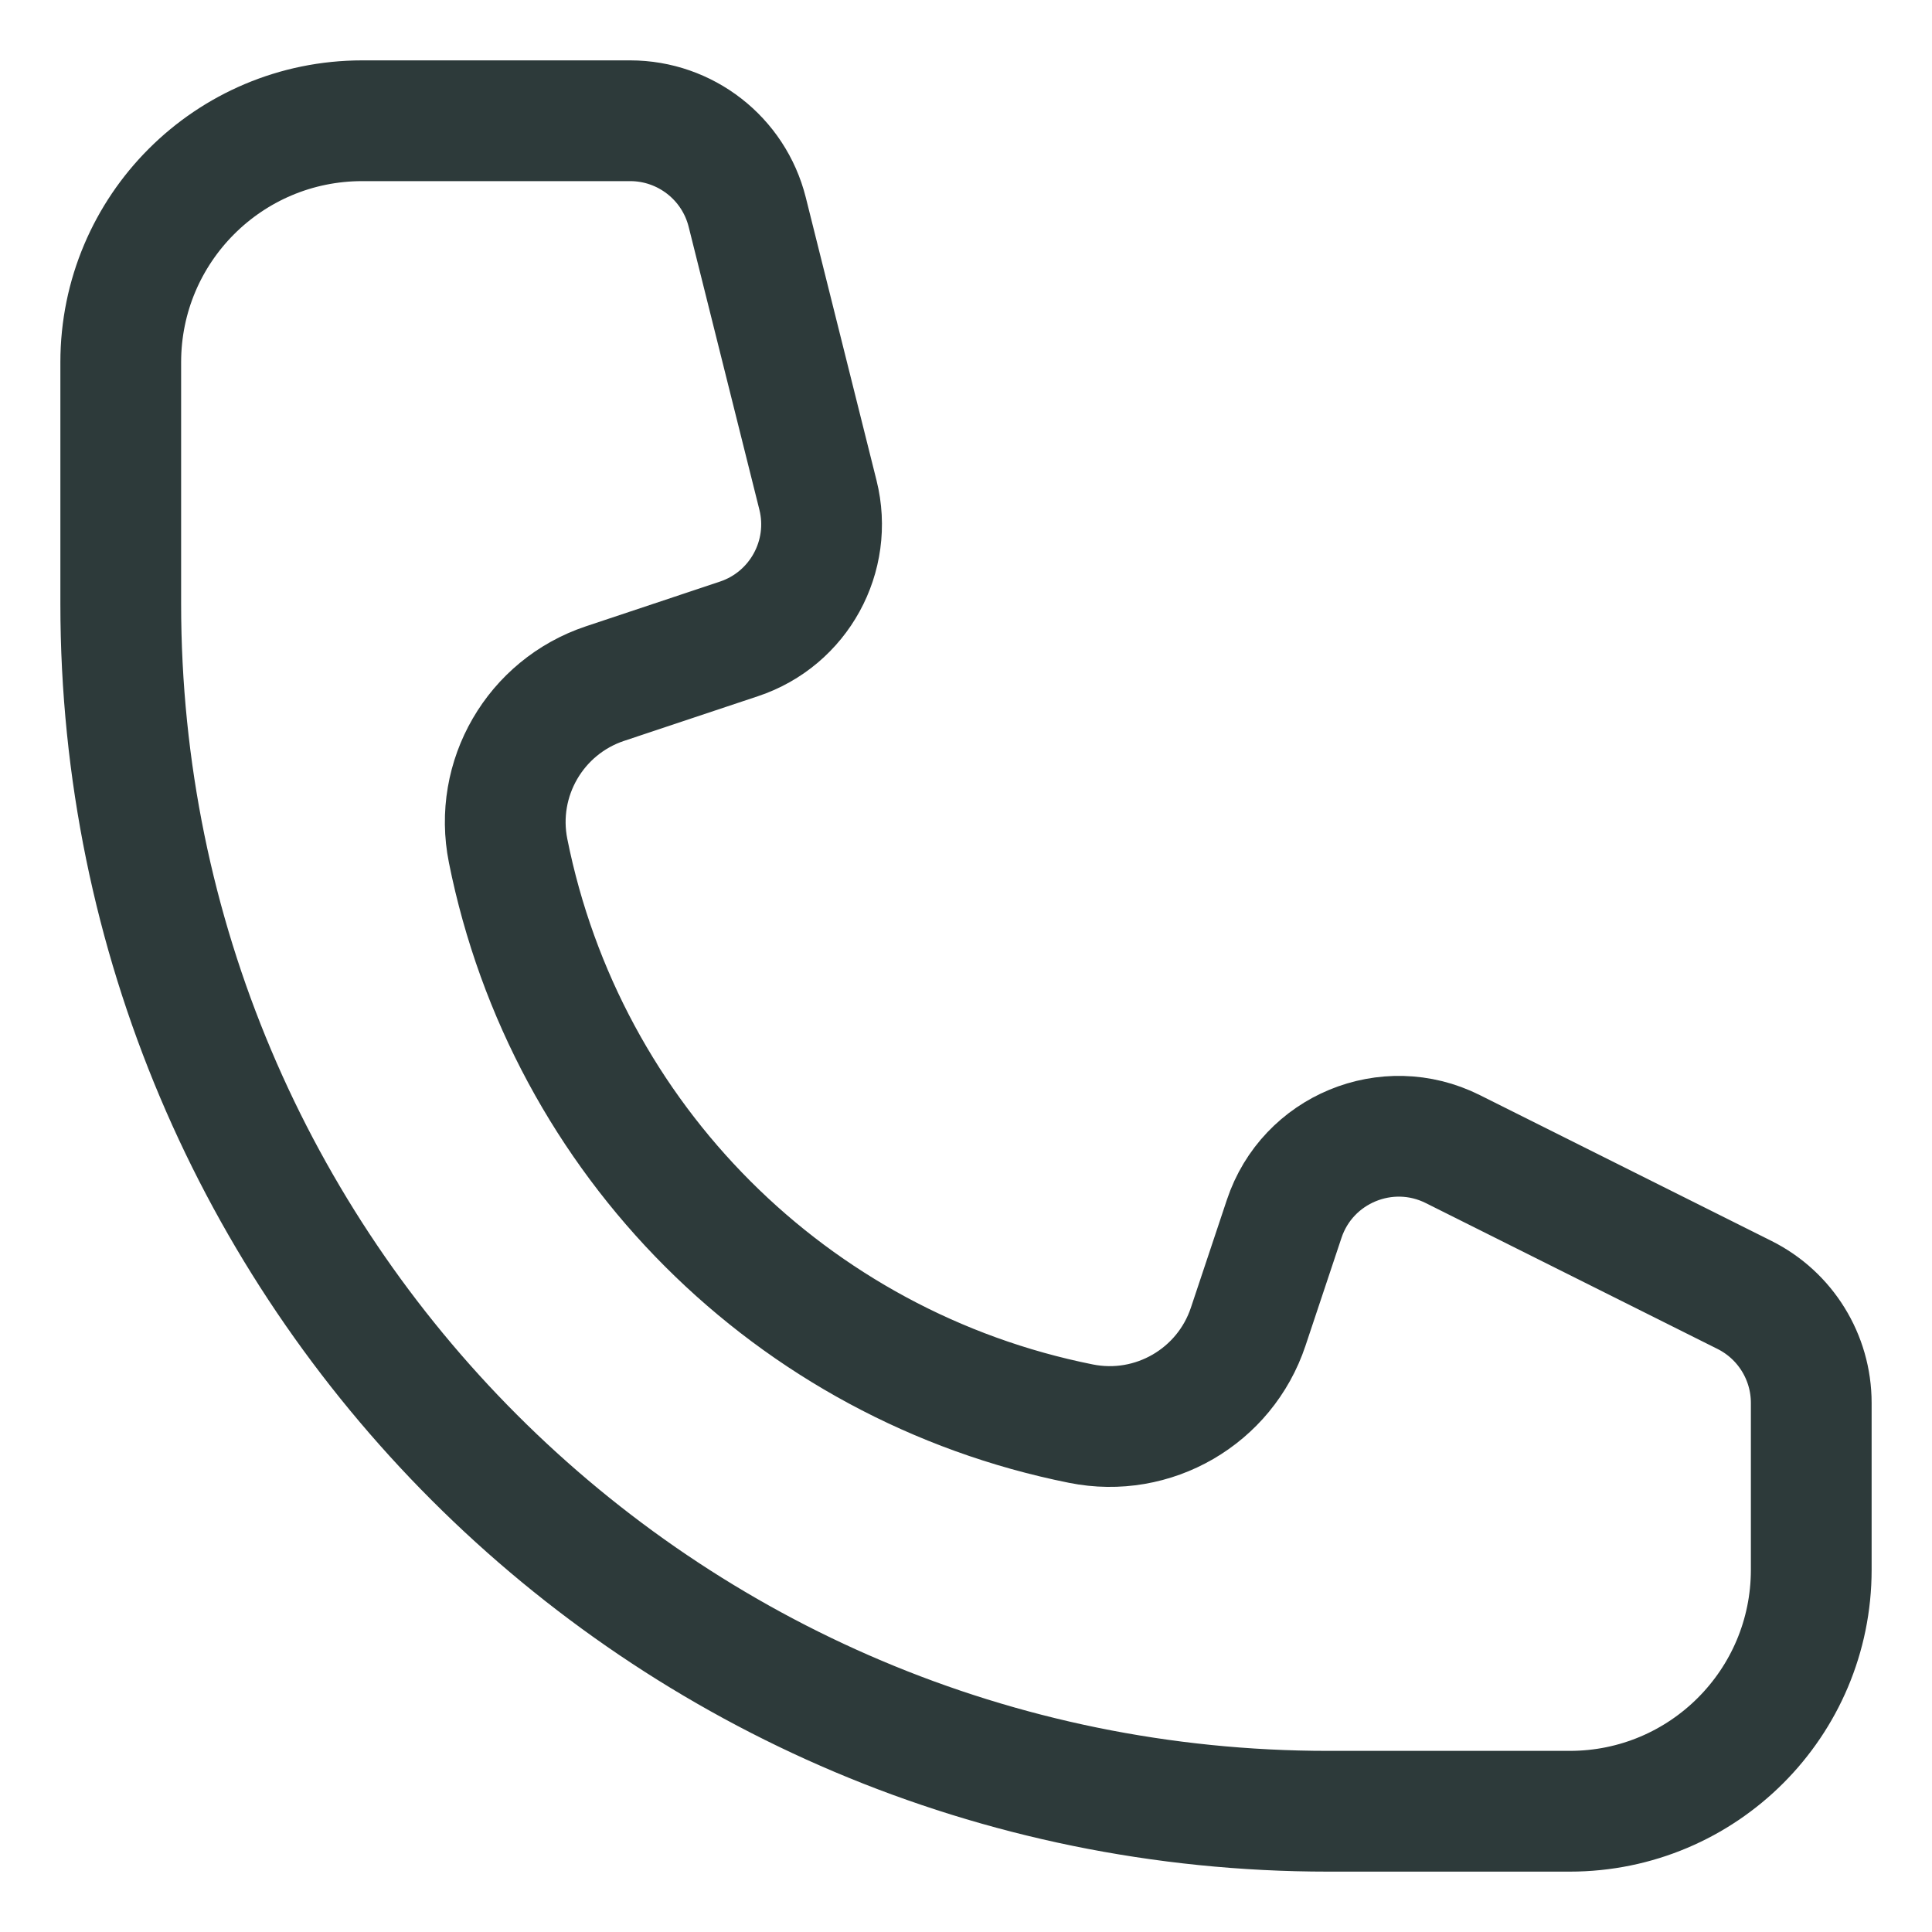
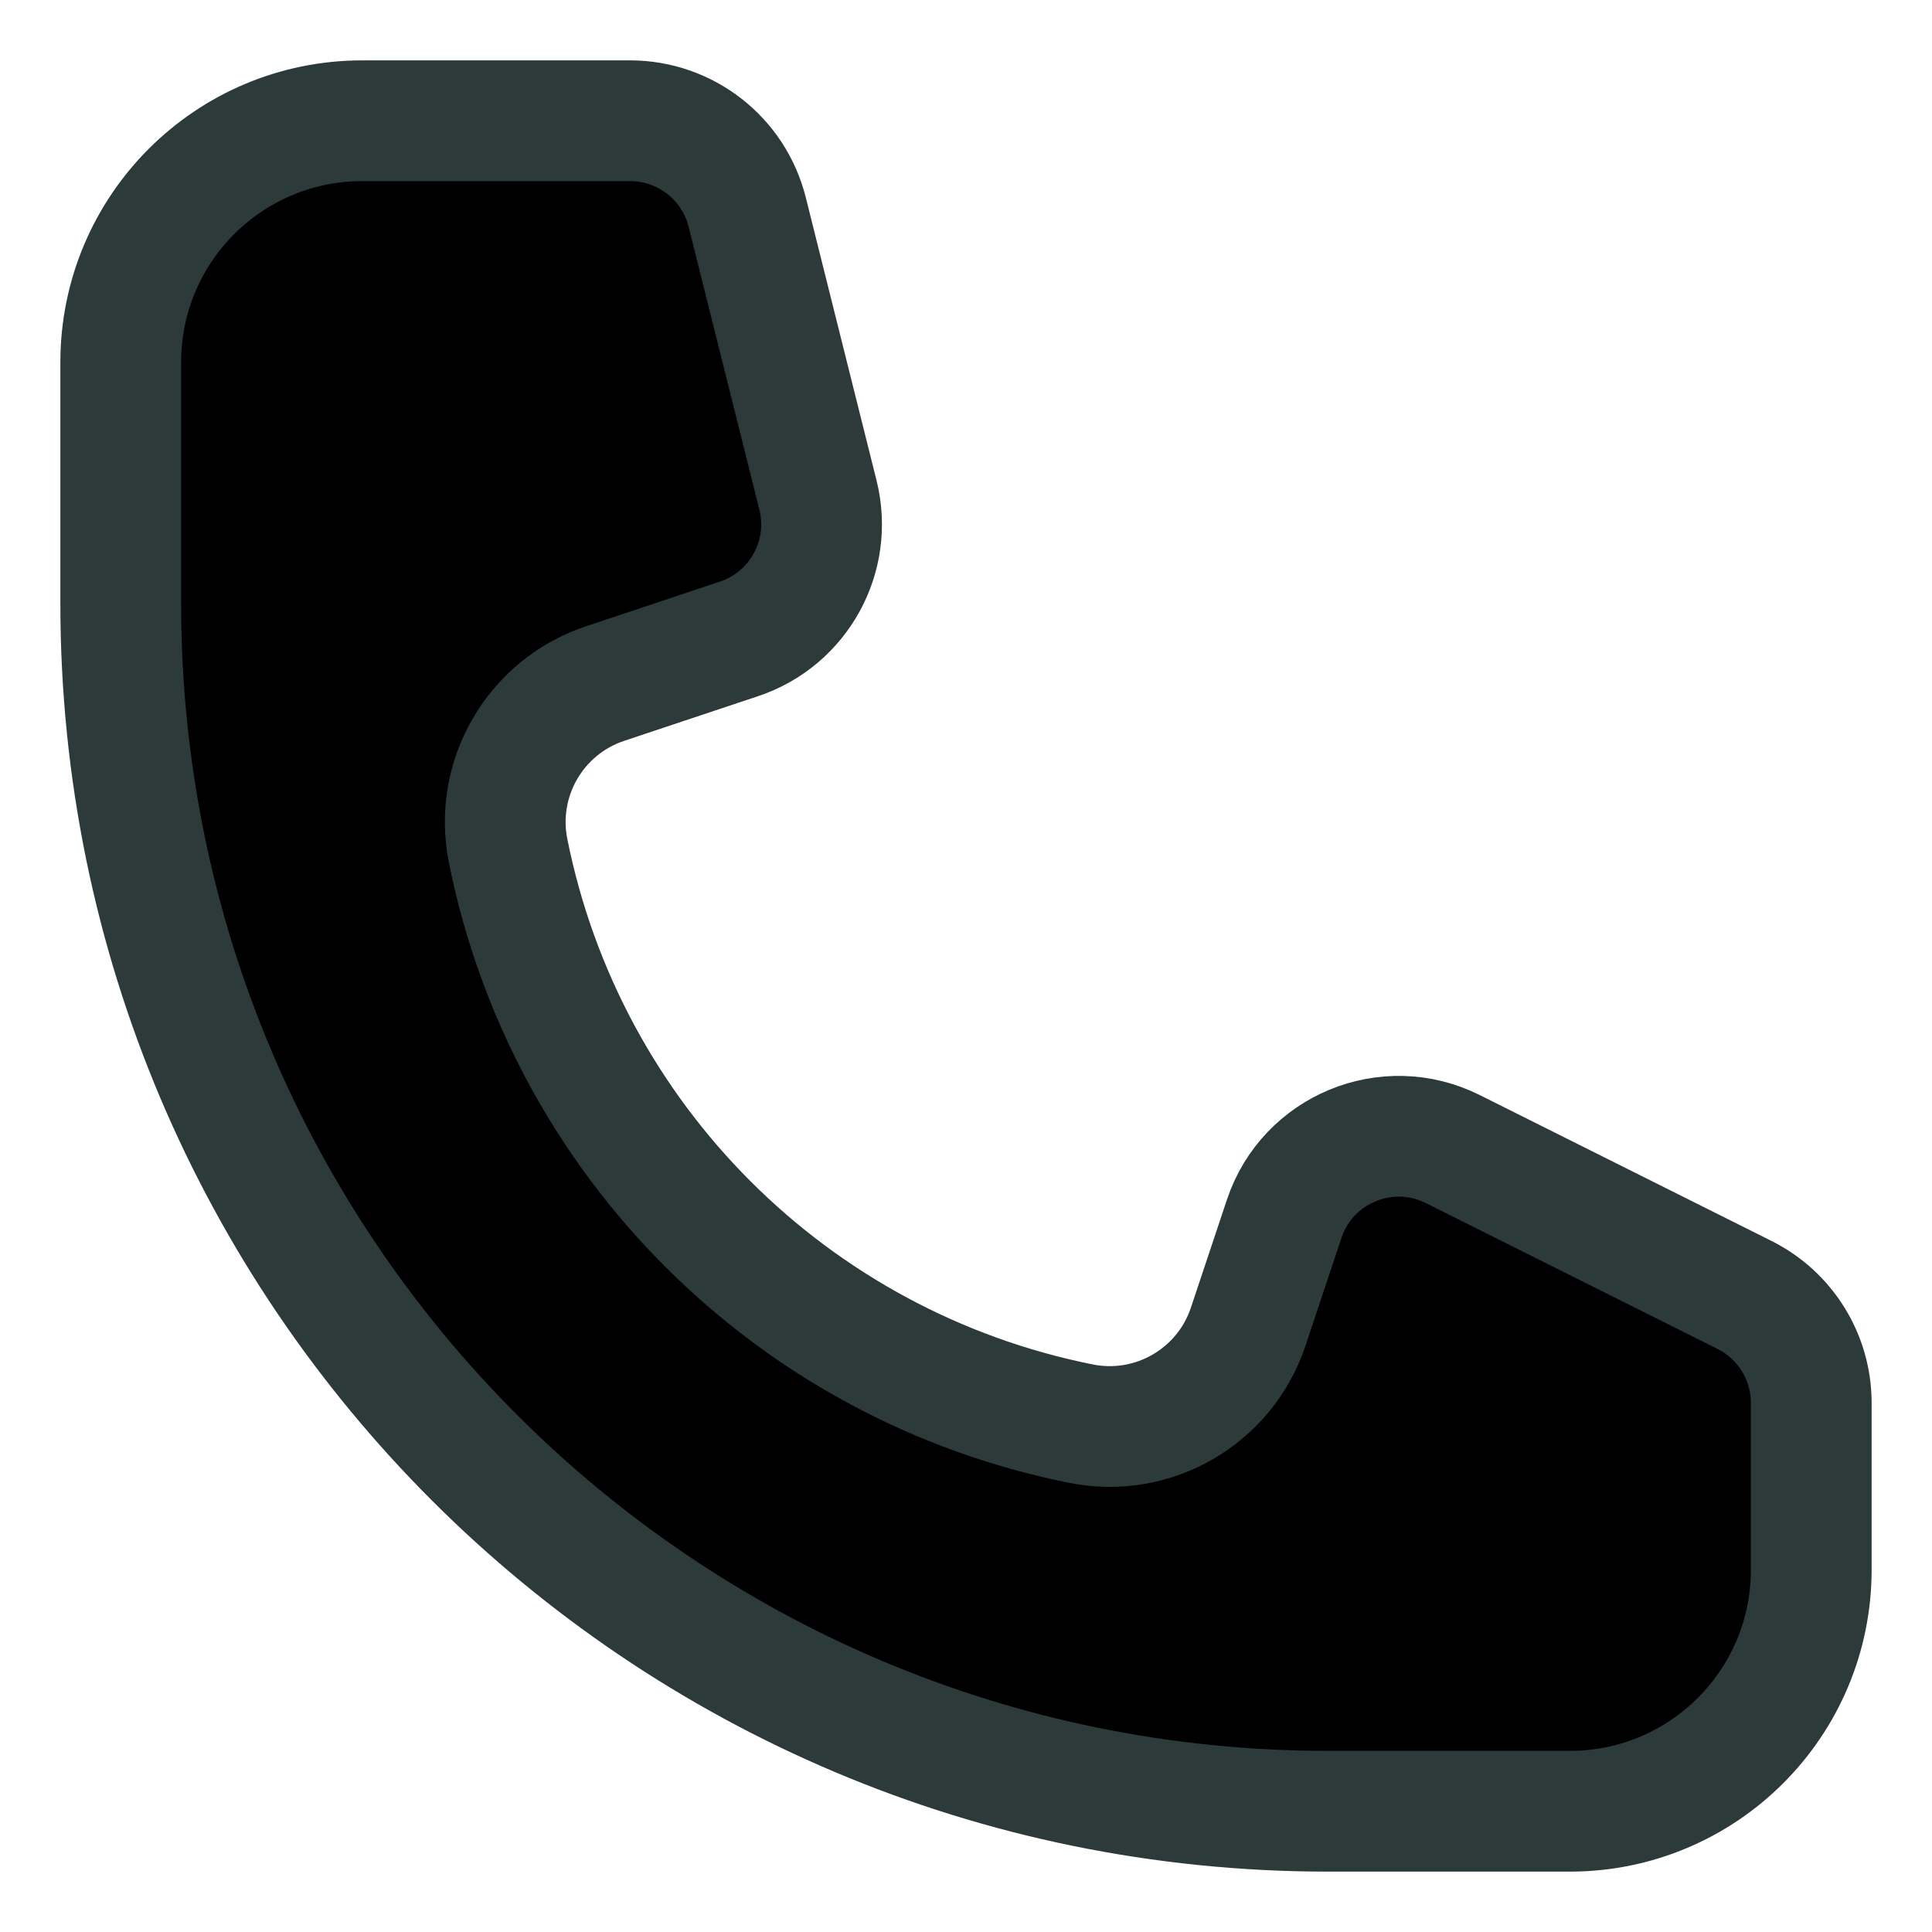
- <svg xmlns="http://www.w3.org/2000/svg" width="16" height="16" fill="none">
+ <svg xmlns="http://www.w3.org/2000/svg" width="16" height="16" fill="#CurrentColor">
  <path d="M5.219 1H3c-1.105 0-2 .895-2 2v2c0 5.523 4.477 10 10 10h2c1.105 0 2-.895 2-2v-1.382a1 1 0 0 0-.553-.894l-2.416-1.208c-.544-.272-1.204.001-1.396.578l-.298.893a1.209 1.209 0 0 1-1.385.803c-2.394-.479-4.265-2.35-4.744-4.744a1.209 1.209 0 0 1 .803-1.385l1.109-.37a1 1 0 0 0 .654-1.191l-.586-2.344A1 1 0 0 0 5.219 1Z" stroke="#2D3A3A" />
</svg>
